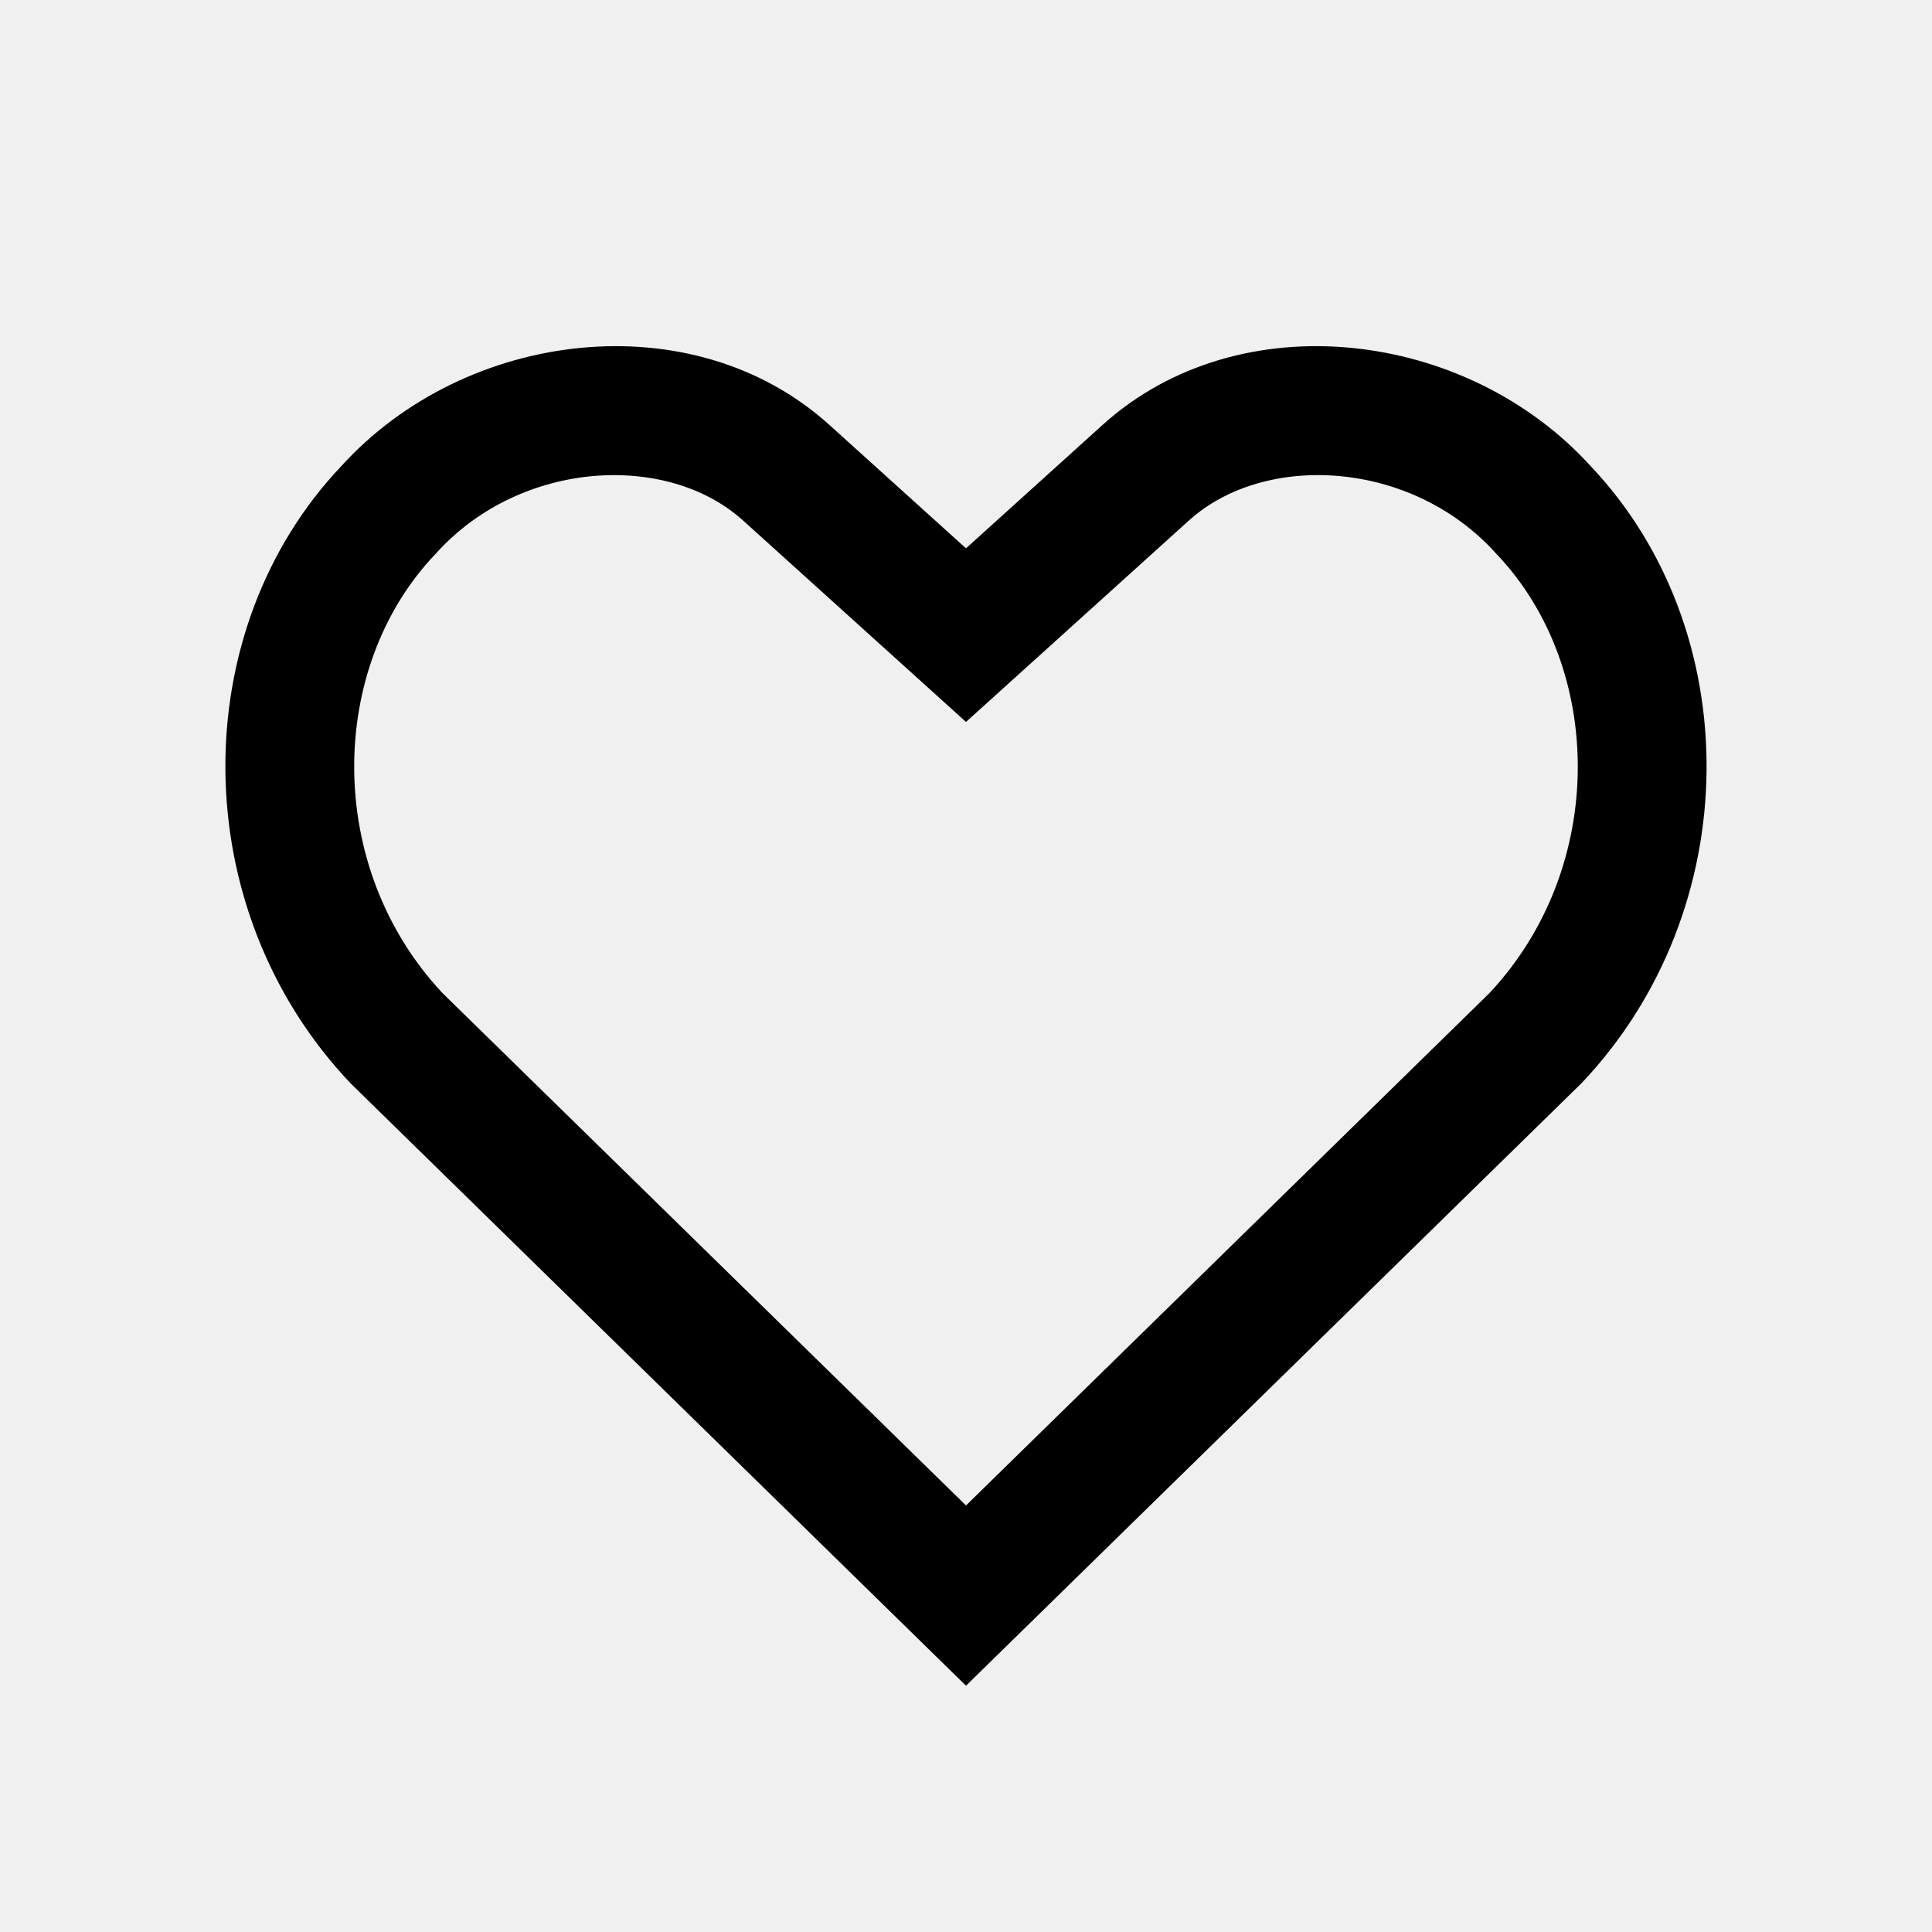
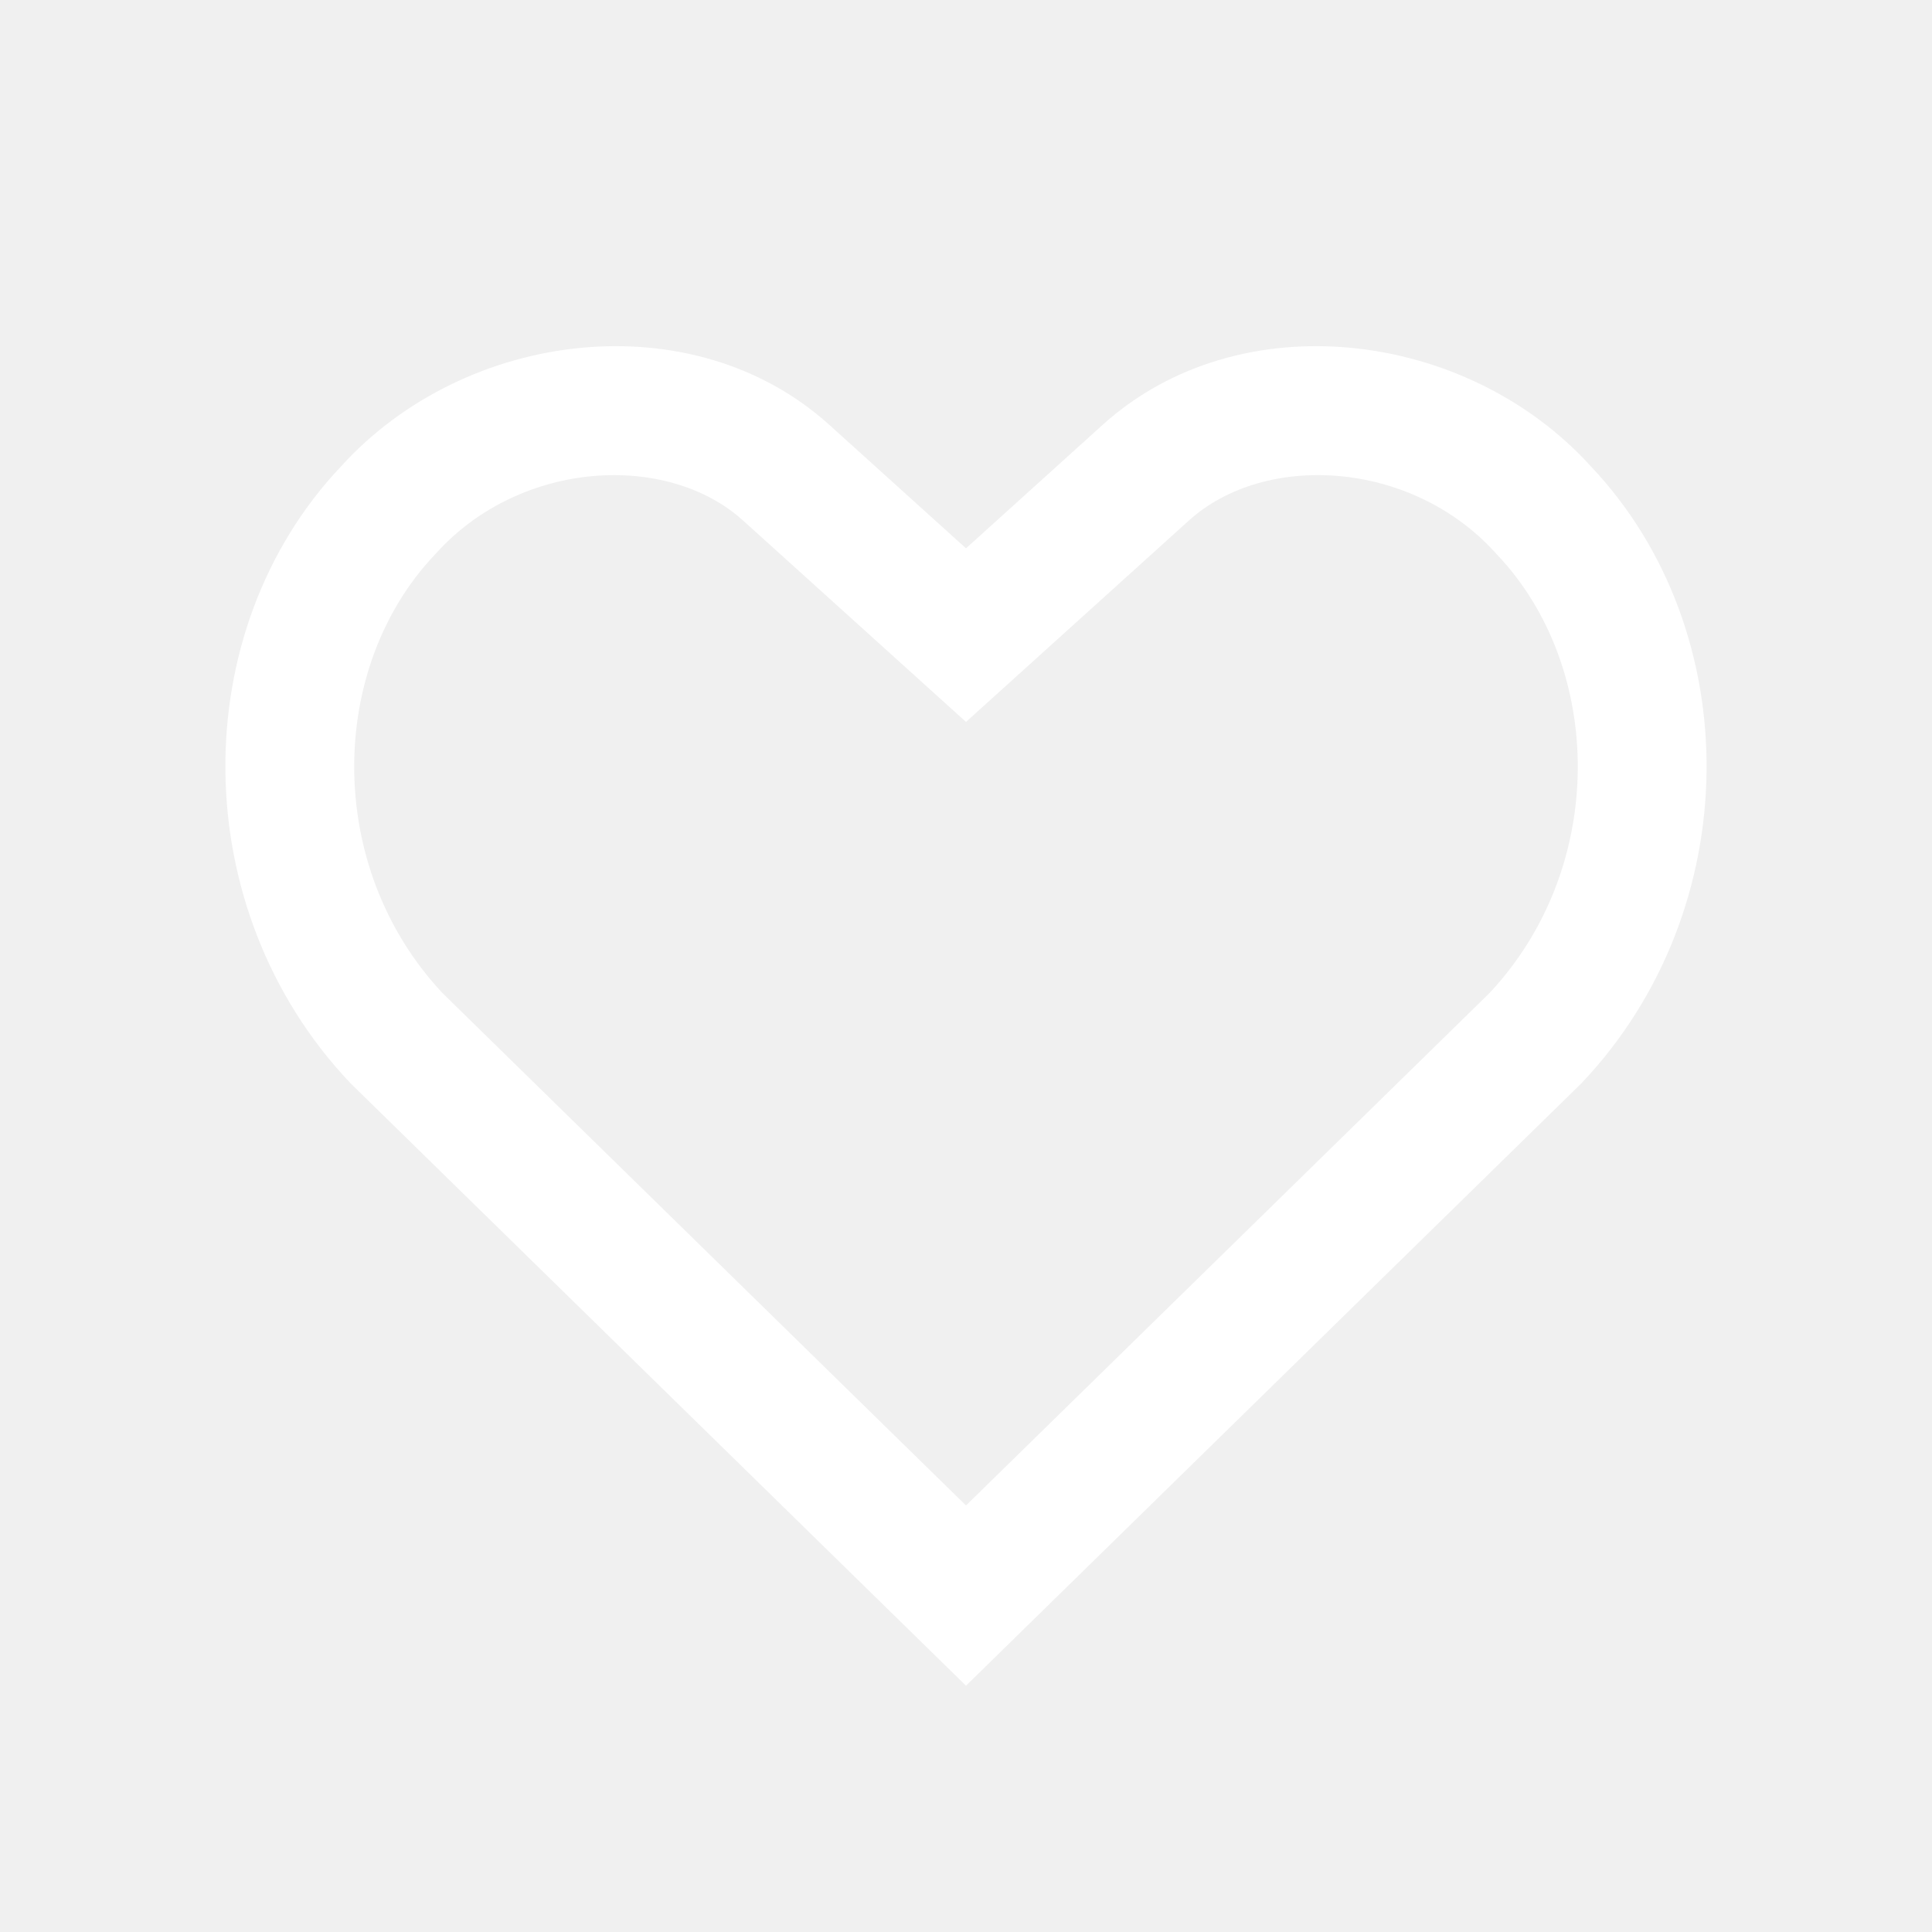
<svg xmlns="http://www.w3.org/2000/svg" width="24" height="24" viewBox="0 0 48 48" fill="none">
-   <path fill-rule="evenodd" clip-rule="evenodd" d="M24 13.623L20.605 10.556C17.211 7.49 11.57 8.178 8.481 11.579C4.602 15.667 4.602 22.586 8.707 26.912L24 41.881L39.292 26.912C43.397 22.586 43.397 15.668 39.518 11.579C36.429 8.178 30.789 7.49 27.394 10.556L24 13.623ZM37.008 24.67C39.945 21.533 39.852 16.581 37.196 13.781L37.172 13.756L37.149 13.73C35.053 11.422 31.422 11.23 29.539 12.931L24 17.936L18.46 12.931C16.578 11.231 12.946 11.422 10.85 13.73L10.827 13.756L10.803 13.781C8.147 16.58 8.055 21.533 10.991 24.67L24 37.403L37.008 24.67Z" fill="black">
+   <path fill-rule="evenodd" clip-rule="evenodd" d="M24 13.623L20.605 10.556C17.211 7.49 11.57 8.178 8.481 11.579C4.602 15.667 4.602 22.586 8.707 26.912L24 41.881L39.292 26.912C43.397 22.586 43.397 15.668 39.518 11.579C36.429 8.178 30.789 7.49 27.394 10.556L24 13.623ZM37.008 24.67C39.945 21.533 39.852 16.581 37.196 13.781L37.172 13.756L37.149 13.73C35.053 11.422 31.422 11.23 29.539 12.931L24 17.936L18.46 12.931C16.578 11.231 12.946 11.422 10.85 13.73L10.827 13.756L10.803 13.781C8.147 16.58 8.055 21.533 10.991 24.67L24 37.403L37.008 24.67Z" fill="#fff">
</path>
</svg>
